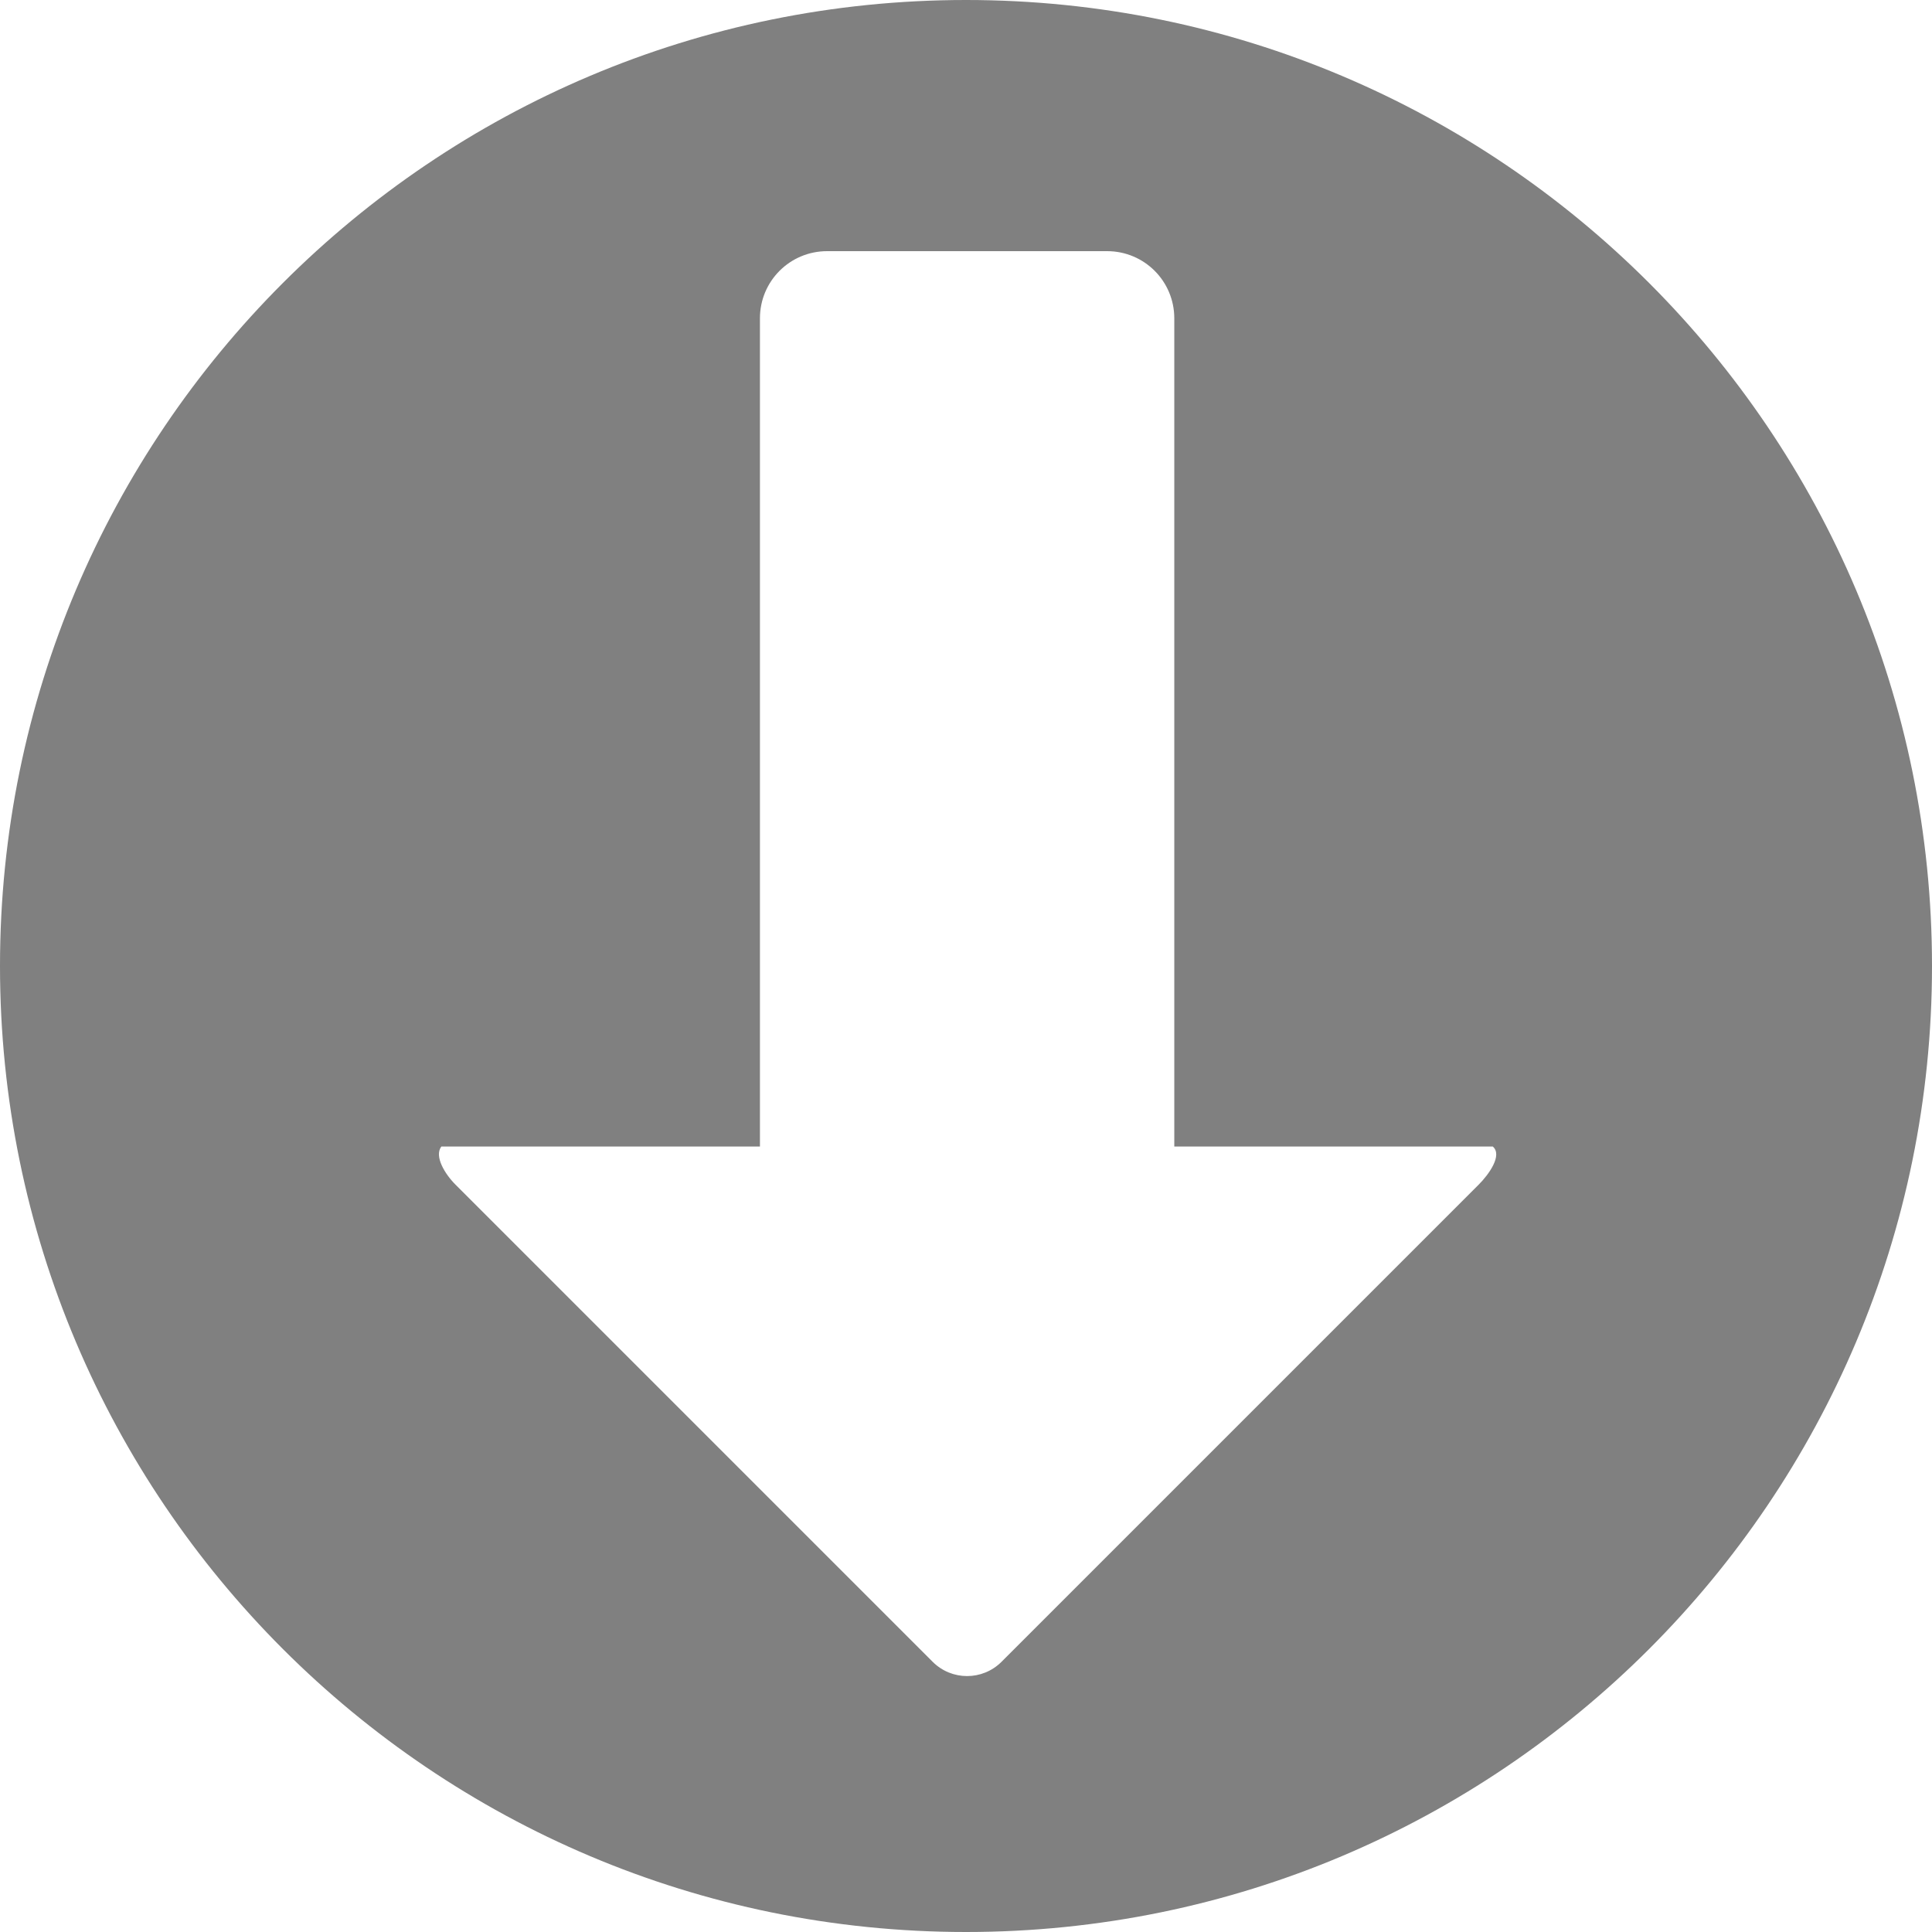
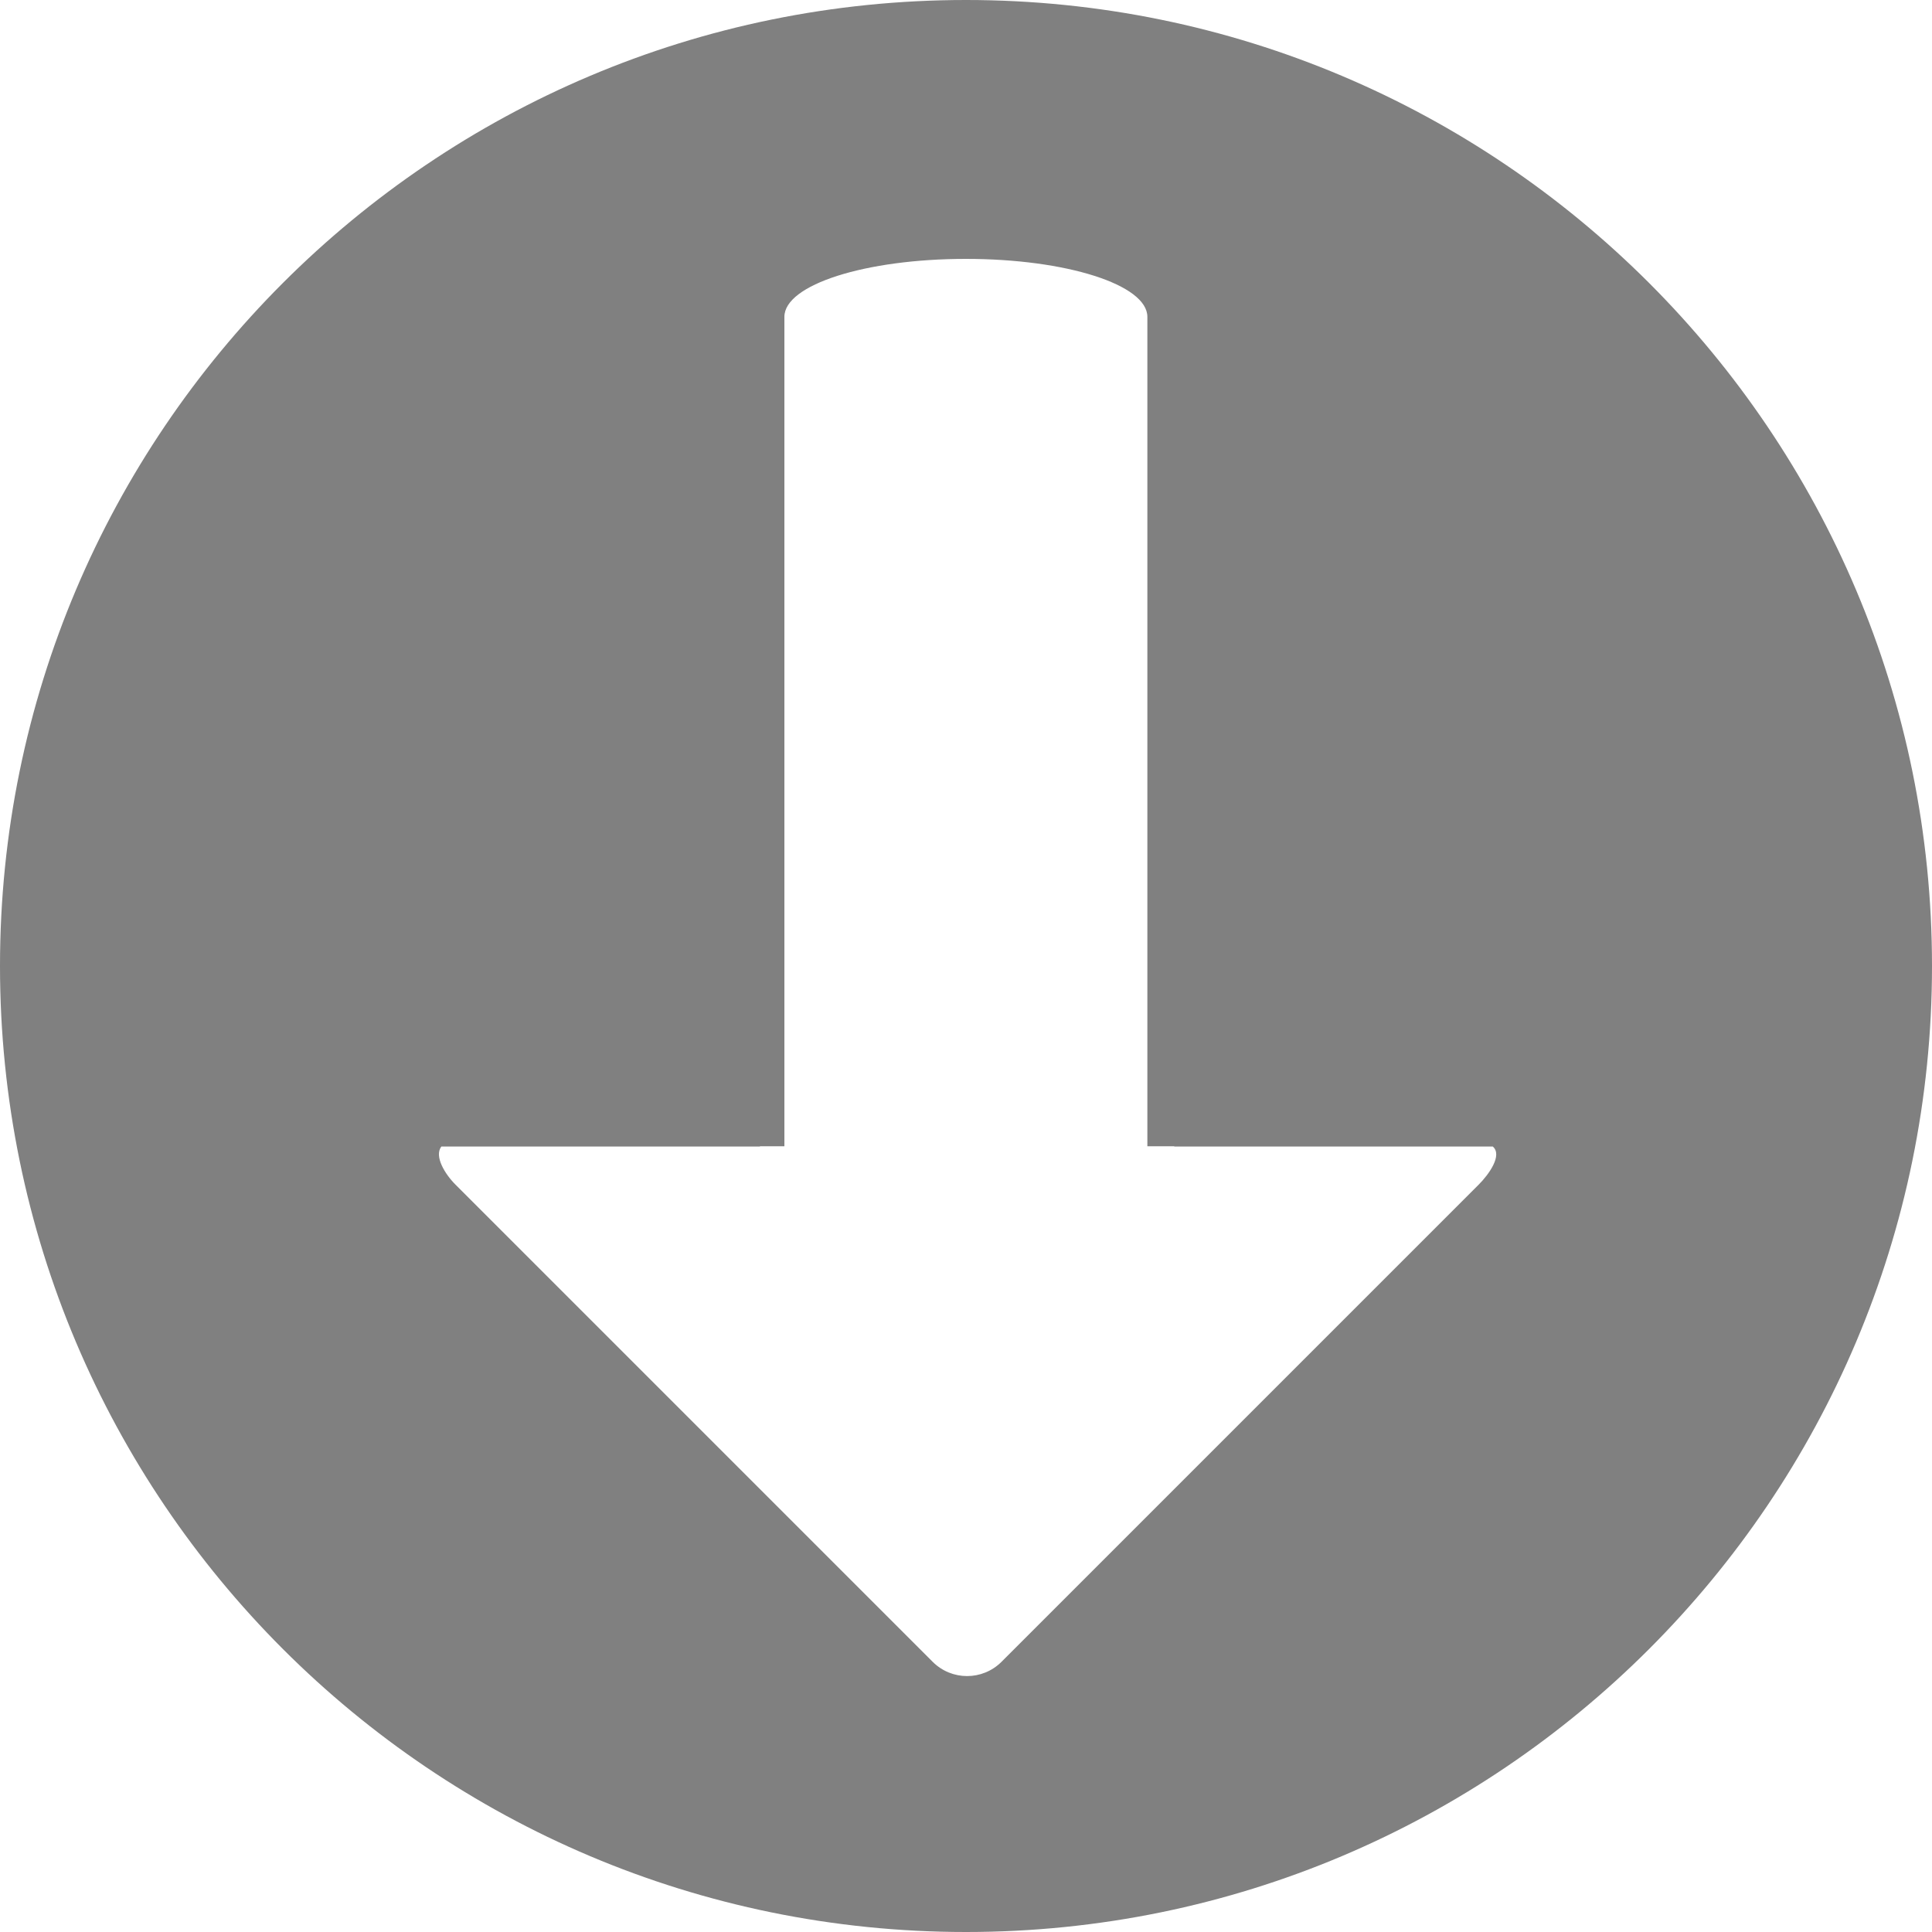
<svg xmlns="http://www.w3.org/2000/svg" width="1000" height="1000" id="svg2" version="1.1">
  <defs id="defs4" />
  <g id="layer1" transform="translate(0,-52.36218)">
-     <path style="fill:#808080;fill-opacity:1;stroke:none" d="M 500 0 C 223.858 1.5158245e-13 0 223.858 0 500 C 7.5791225e-14 776.142 223.858 1000 500 1000 C 776.142 1000 1000 776.142 1000 500 C 1000 223.858 776.142 -5.6843419e-14 500 0 z M 428.125 130 L 573.031 130 C 592.297 130 607.812 145.516 607.812 164.781 L 607.812 593.438 L 772.656 593.438 C 777.807 597.854 770.764 607.768 765.344 613.188 L 518.406 860.125 C 508.529 870.002 492.596 870.002 482.719 860.125 L 235.781 613.188 C 230.361 607.768 224.608 598.514 228.438 593.438 L 393.344 593.438 L 393.344 164.781 C 393.344 145.516 408.859 130 428.125 130 z " id="path2985" transform="translate(0,52.36218)" />
+     <path style="fill:#808080;fill-opacity:1;stroke:none" d="M 500 0 C 223.858 1.5158245e-13 0 223.858 0 500 C 7.5791225e-14 776.142 223.858 1000 500 1000 C 776.142 1000 1000 776.142 1000 500 C 1000 223.858 776.142 -7.5791225e-14 500 0 z M 499.938 134 C 551.983 134 593.875 147.38 593.875 164 L 593.875 593.312 L 607.594 593.312 C 607.668 593.312 607.738 593.313 607.812 593.312 L 607.812 593.438 L 772.656 593.438 C 777.807 597.854 770.764 607.768 765.344 613.188 L 518.406 860.125 C 508.529 870.002 492.596 870.002 482.719 860.125 L 235.781 613.188 C 230.361 607.768 224.608 598.514 228.438 593.438 L 393.344 593.438 L 393.344 593.312 L 406 593.312 L 406 164 C 406 147.38 447.892 134 499.938 134 z " id="path2985" transform="translate(0,52.36218)" />
  </g>
</svg>
